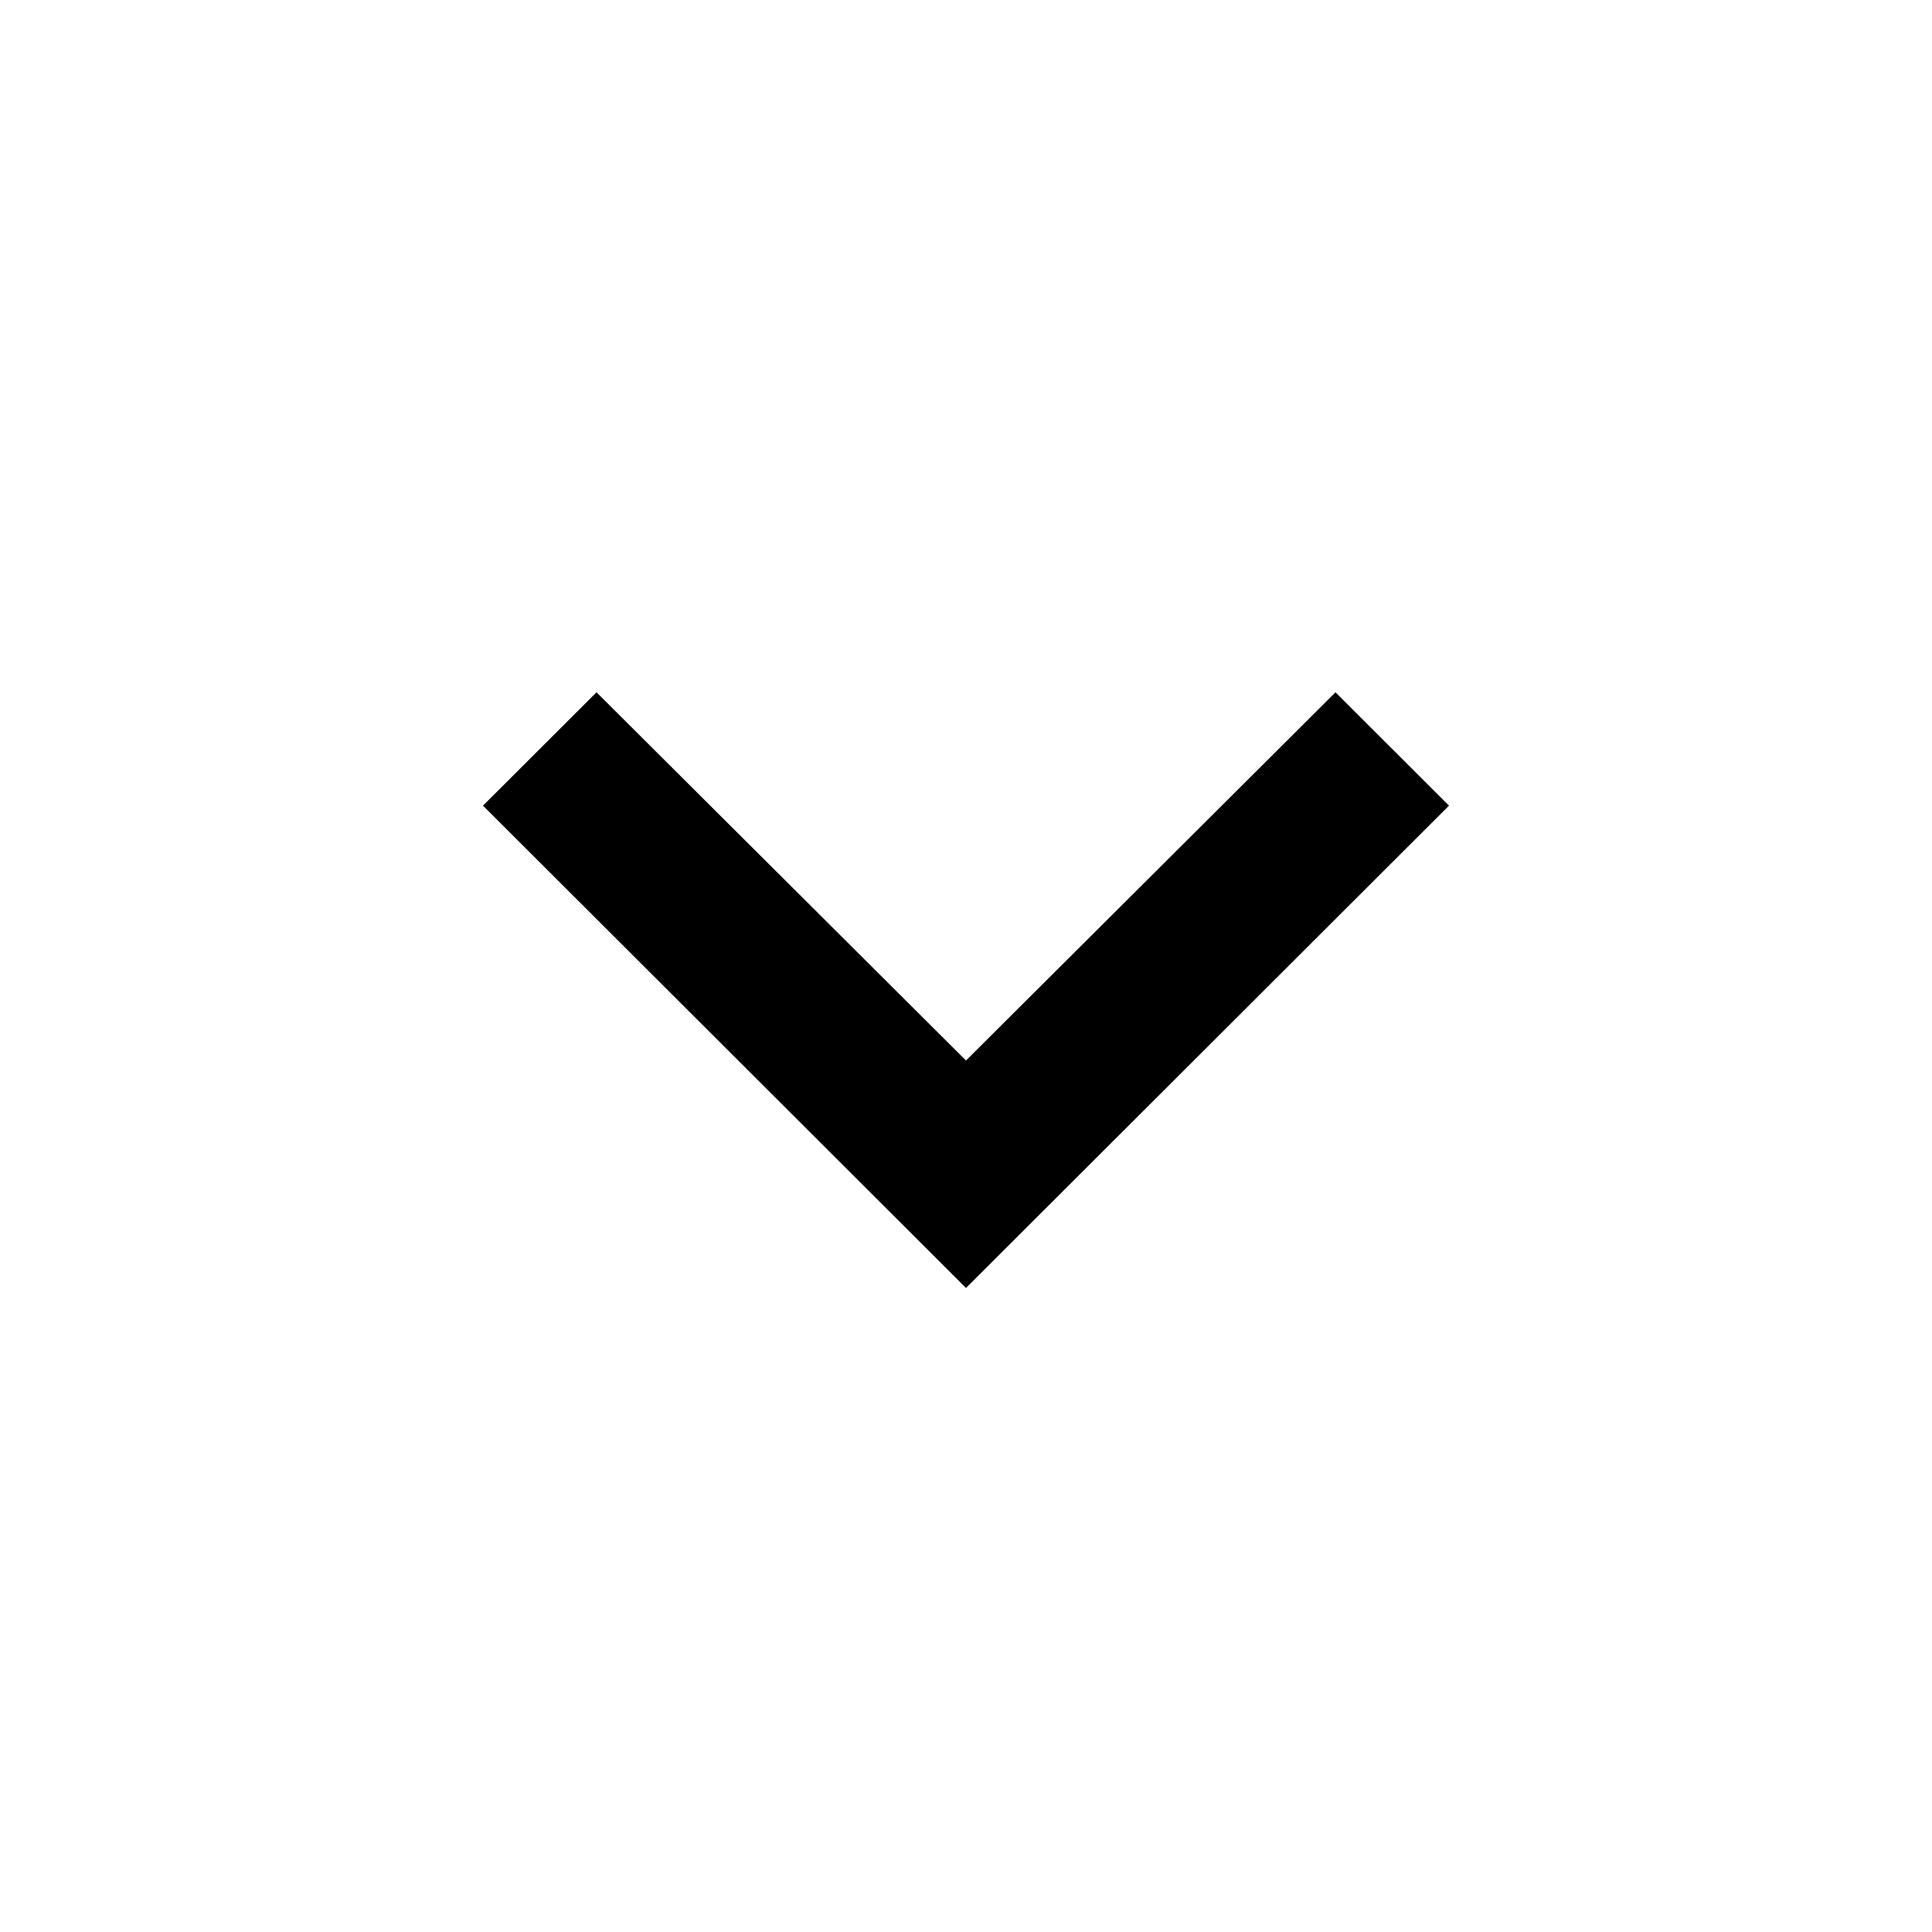
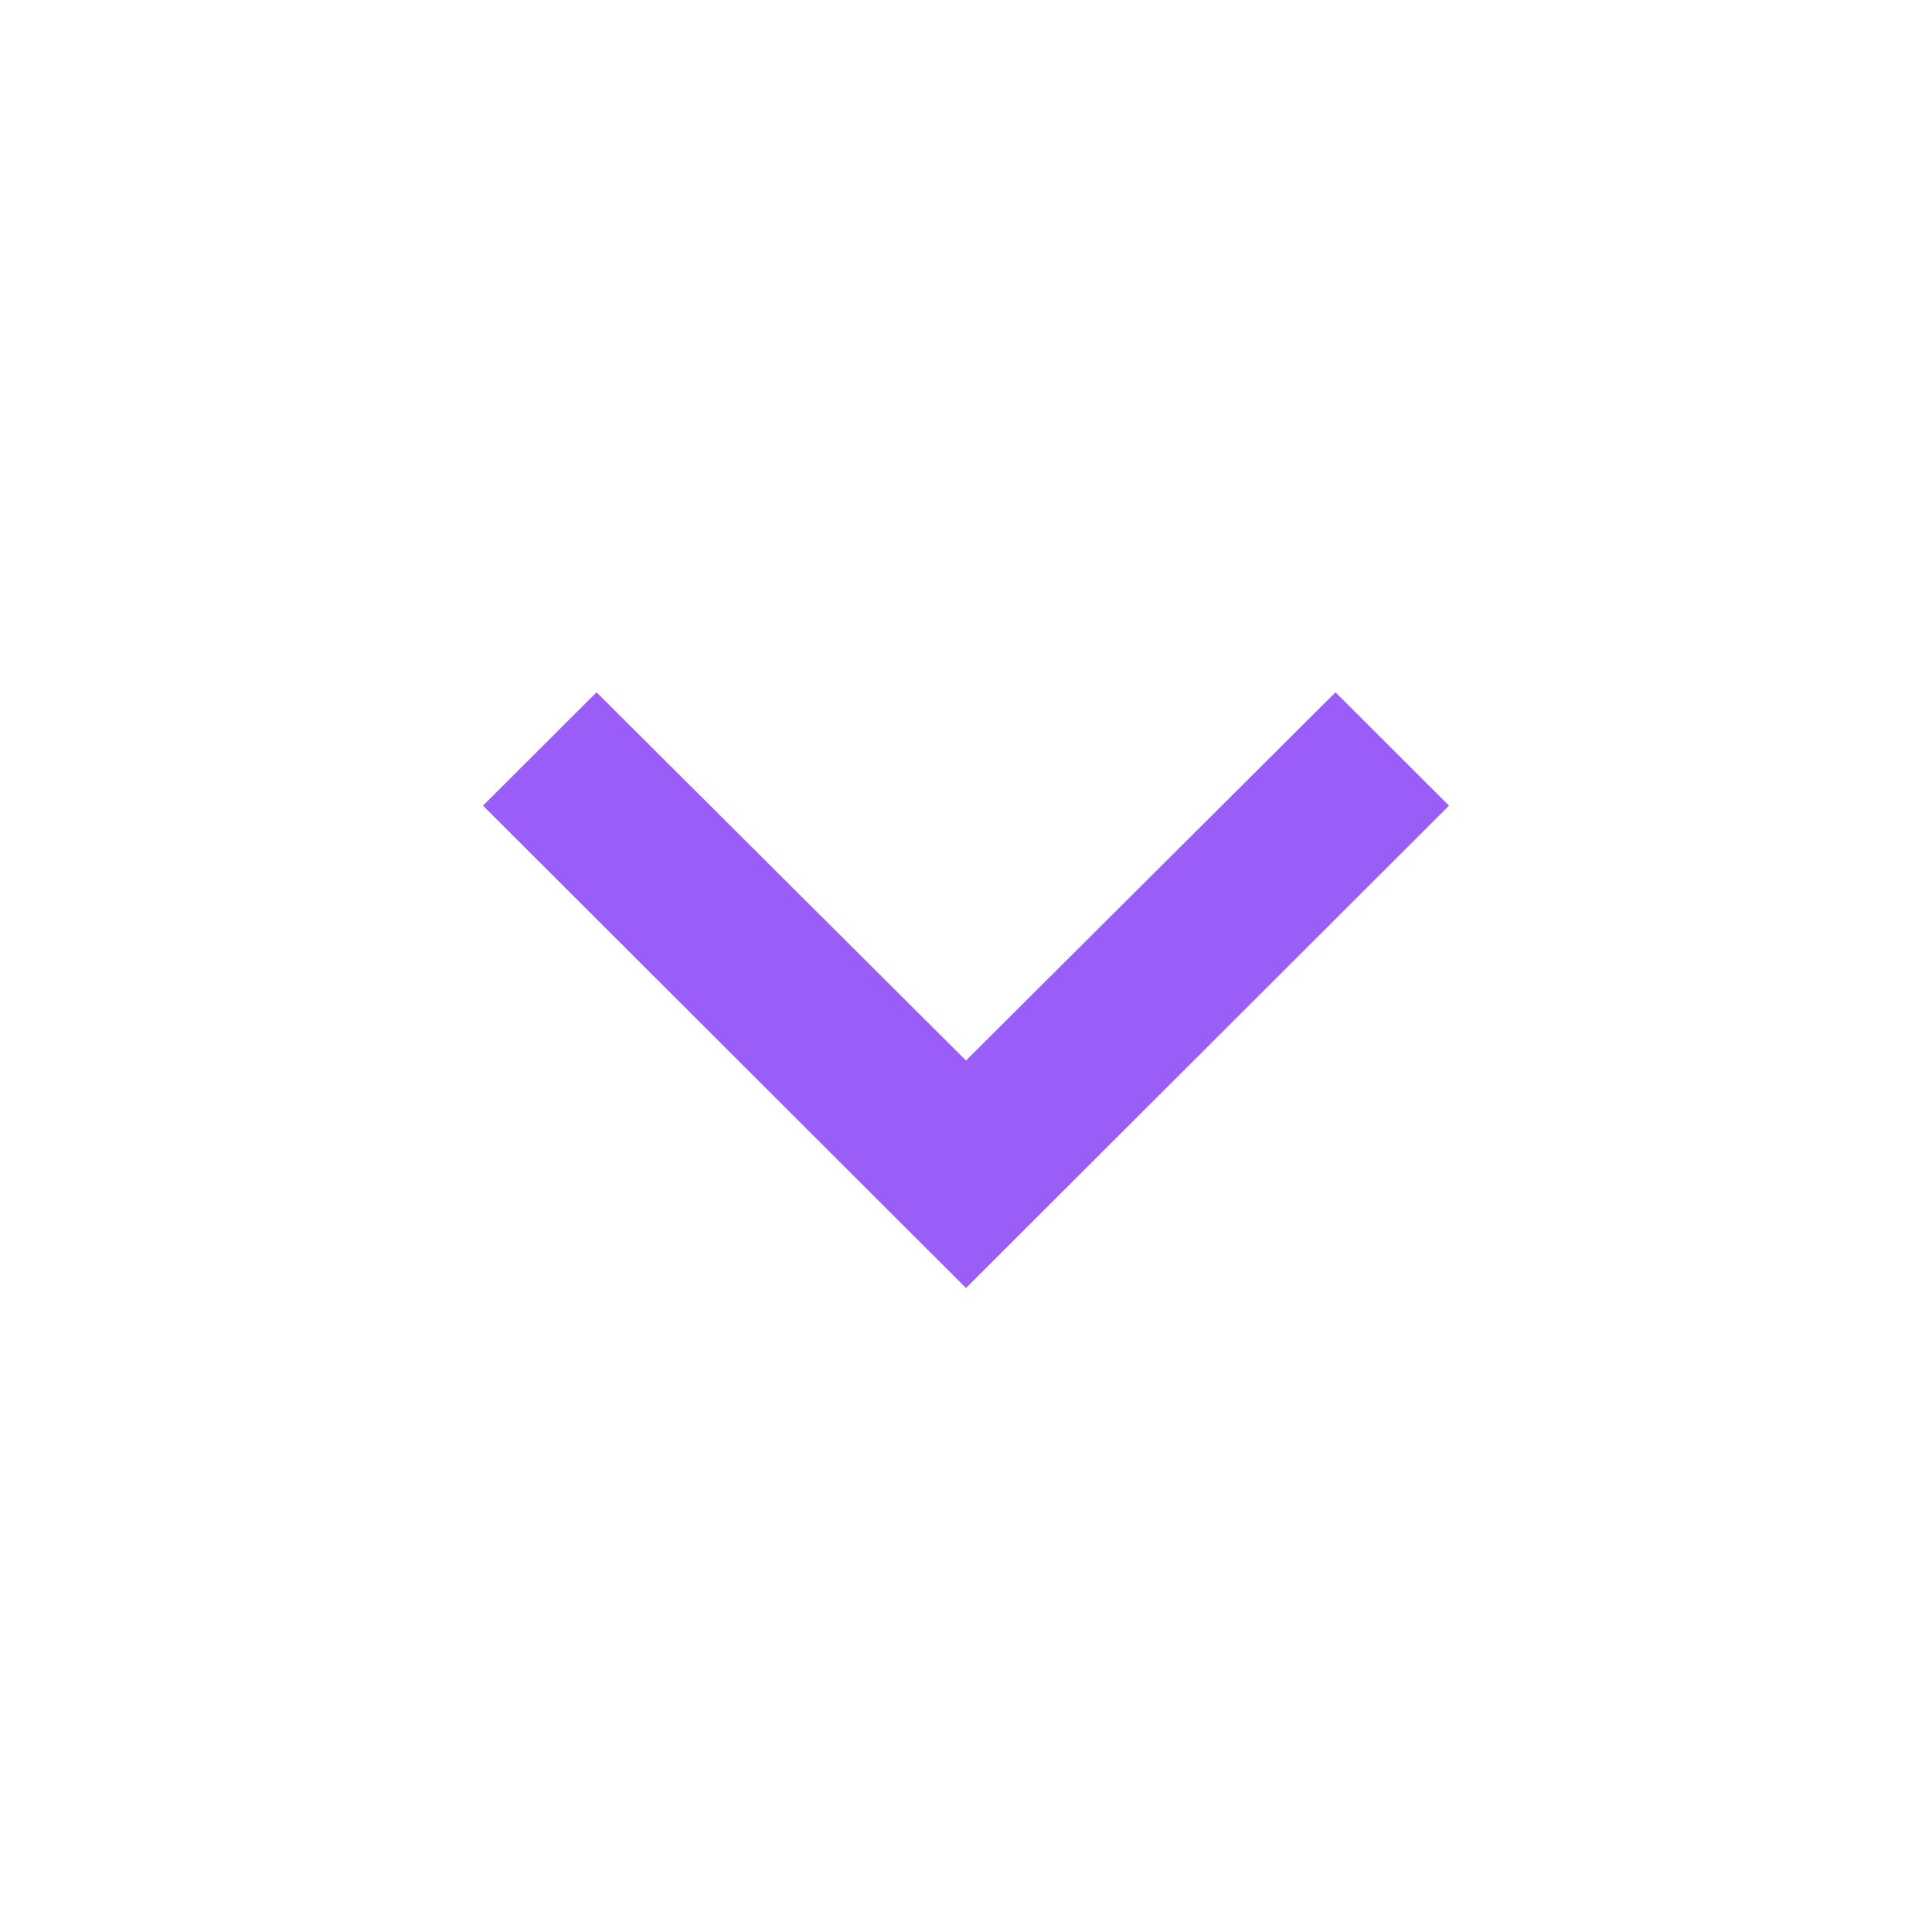
<svg xmlns="http://www.w3.org/2000/svg" id="icon_navigation_expand_more_24px" data-name="icon/navigation/expand_more_24px" width="24" height="24" viewBox="0 0 24 24">
  <rect id="Boundary" width="24" height="24" fill="none" />
-   <path id="_Color" data-name=" ↳Color" d="M10.59,0,6,4.574,1.41,0,0,1.408,6,7.4l6-5.992Z" transform="translate(6 8.6)" />
+   <path id="_Color" data-name=" ↳Color" d="M10.59,0,6,4.574,1.41,0,0,1.408,6,7.4l6-5.992Z" transform="translate(6 8.6)" fill="#9b5df7" />
</svg>
